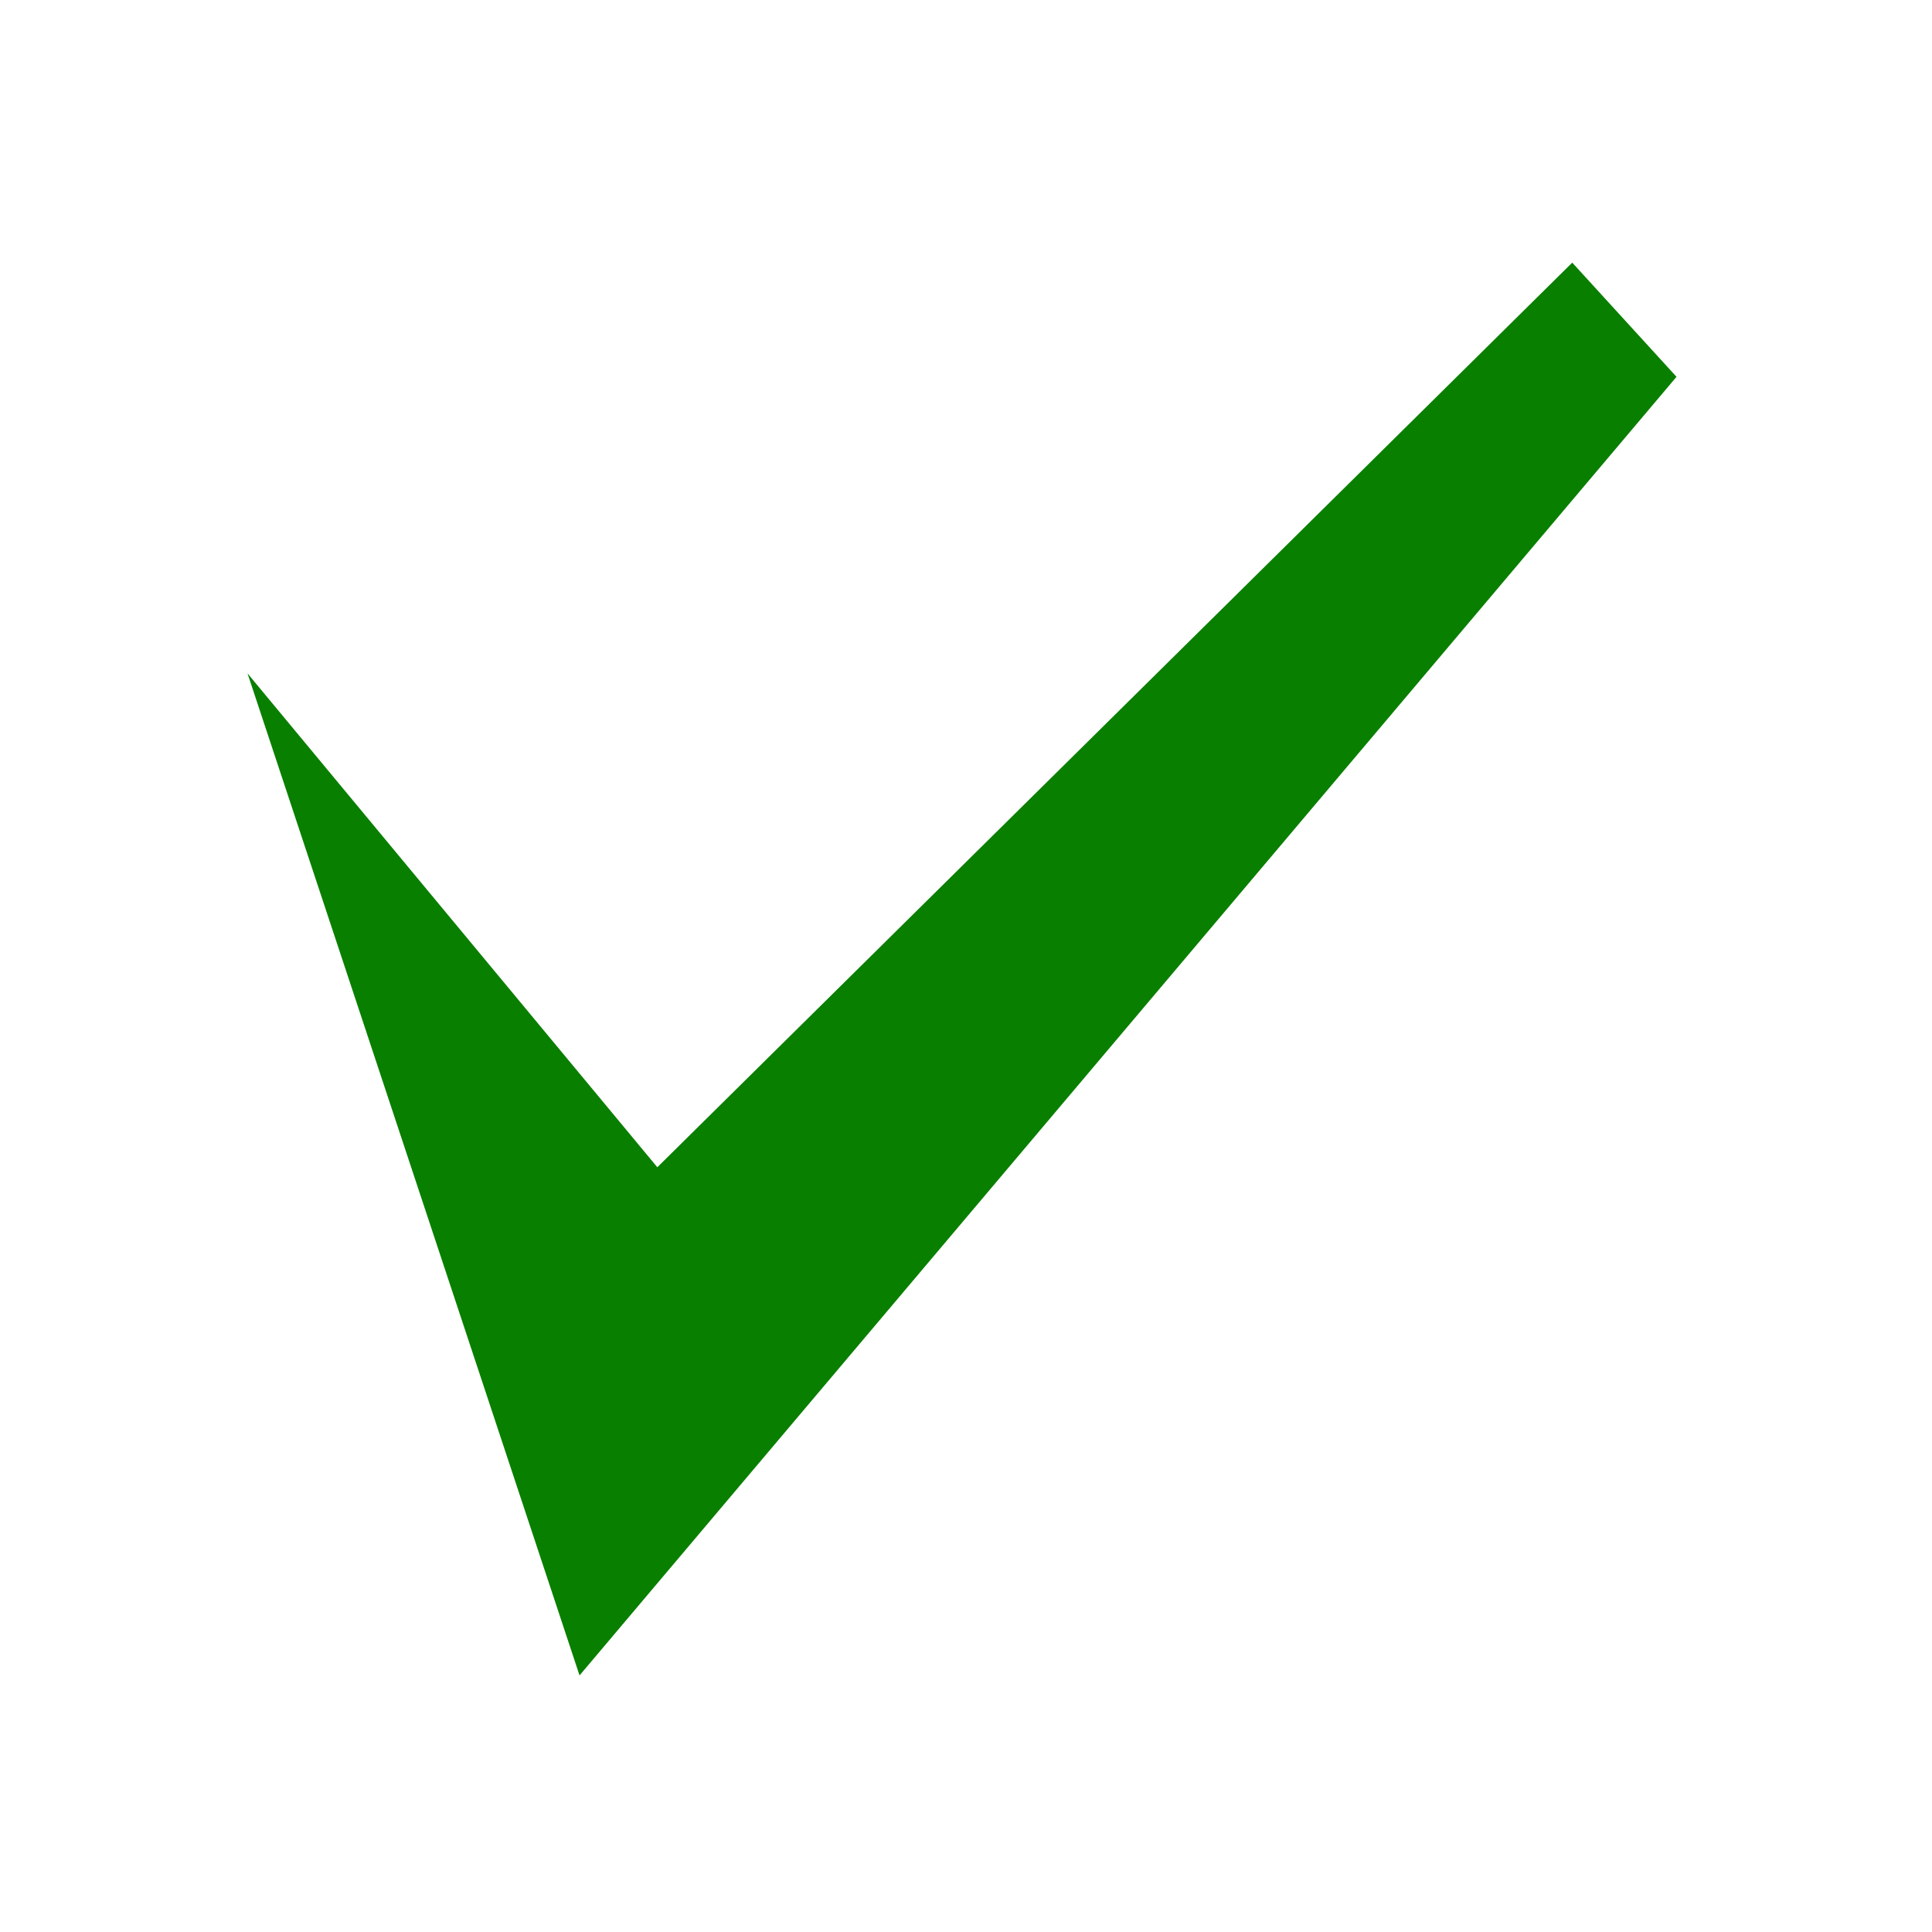
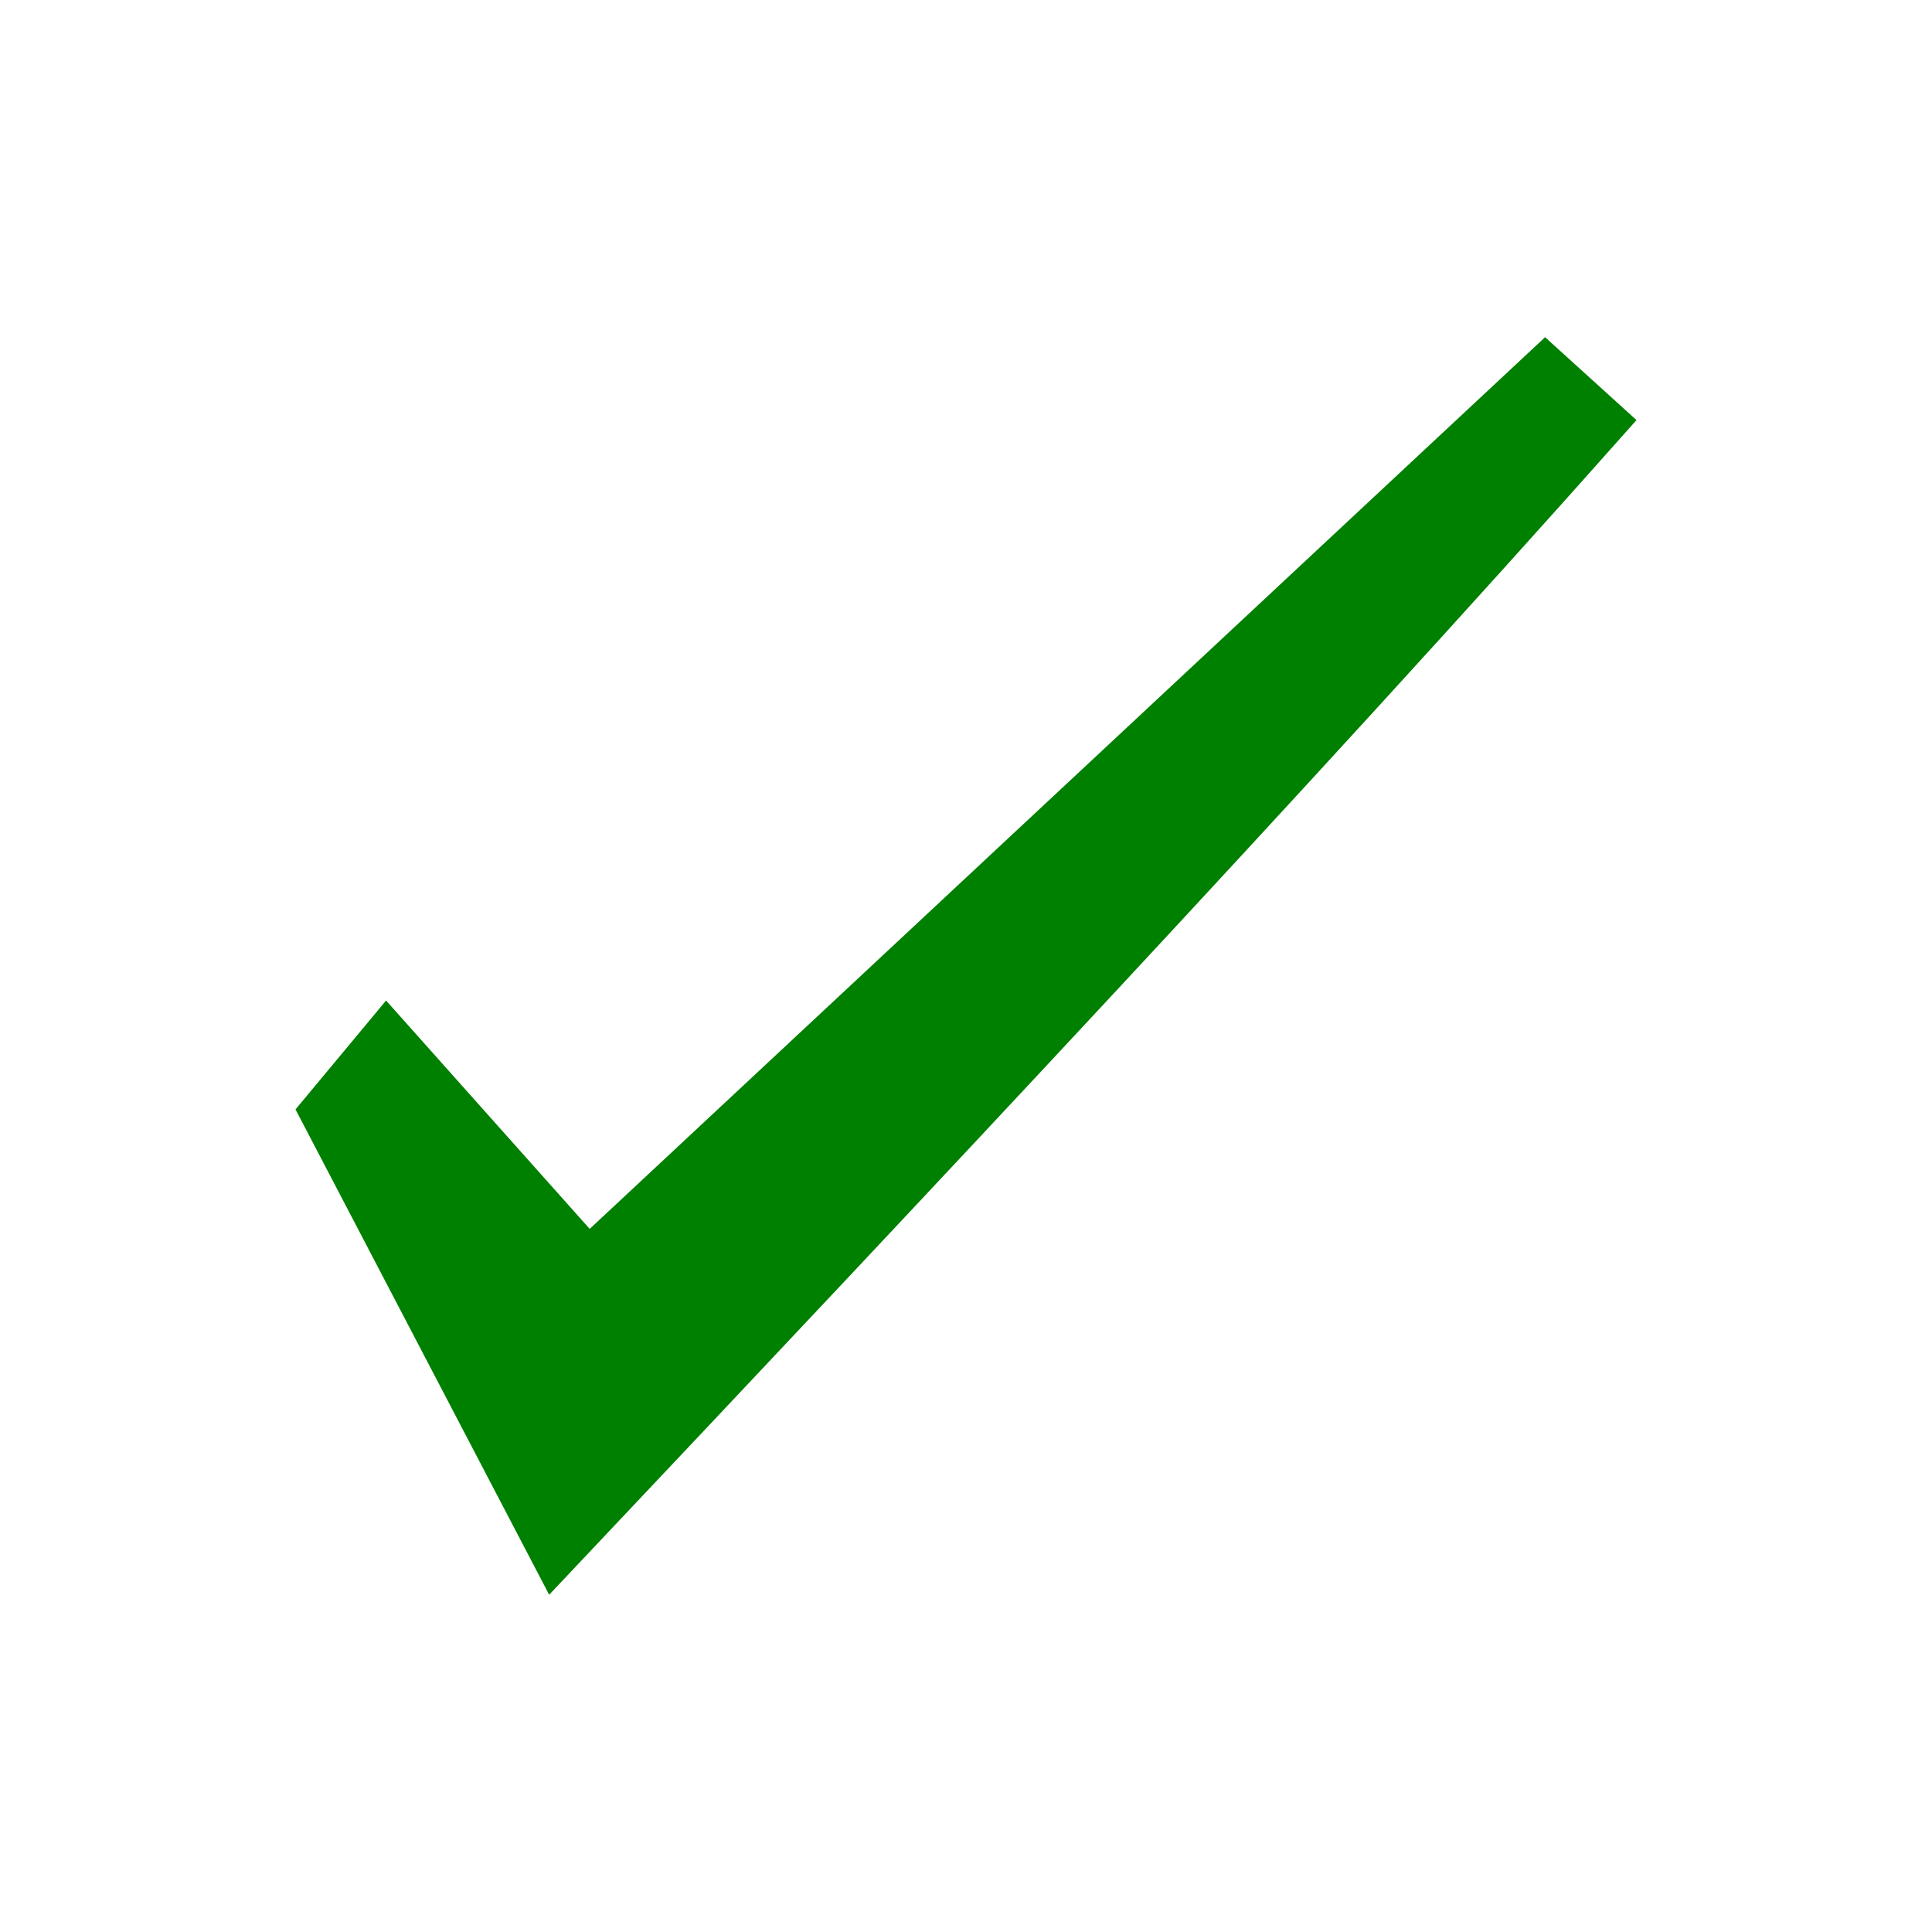
- <svg xmlns="http://www.w3.org/2000/svg" version="1.1" id="Layer_1" x="0px" y="0px" viewBox="0 0 24 24" style="enable-background:new 0 0 24 24;" xml:space="preserve">
+ <svg xmlns="http://www.w3.org/2000/svg" version="1.1" id="Layer_1" x="0px" y="0px" viewBox="0 0 48 48" xml:space="preserve" width="48" height="48">
  <defs id="defs9" />
  <style type="text/css" id="style2">
	.st0{fill:none;stroke:#097F00;stroke-width:2;stroke-miterlimit:10;}
</style>
-   <polygon class="st0" points="7.4,18.7 5.2,12.6 8,15.7 21.1,3.8 " id="polygon4" transform="matrix(0.9196997,0,0,1.00105,0.7436425,0.1993964)" />
+   <path style="fill:#008000;fill-opacity:1;stroke:#008000;stroke-width:1px;stroke-linecap:butt;stroke-linejoin:miter;stroke-opacity:1" d="M 7.939,27.627 13.762,38.768 C 22.726,29.275 32.289,19.104 39.956,10.475 L 38.392,9.057 14.618,31.246 9.605,25.624 Z" id="path831" />
</svg>
